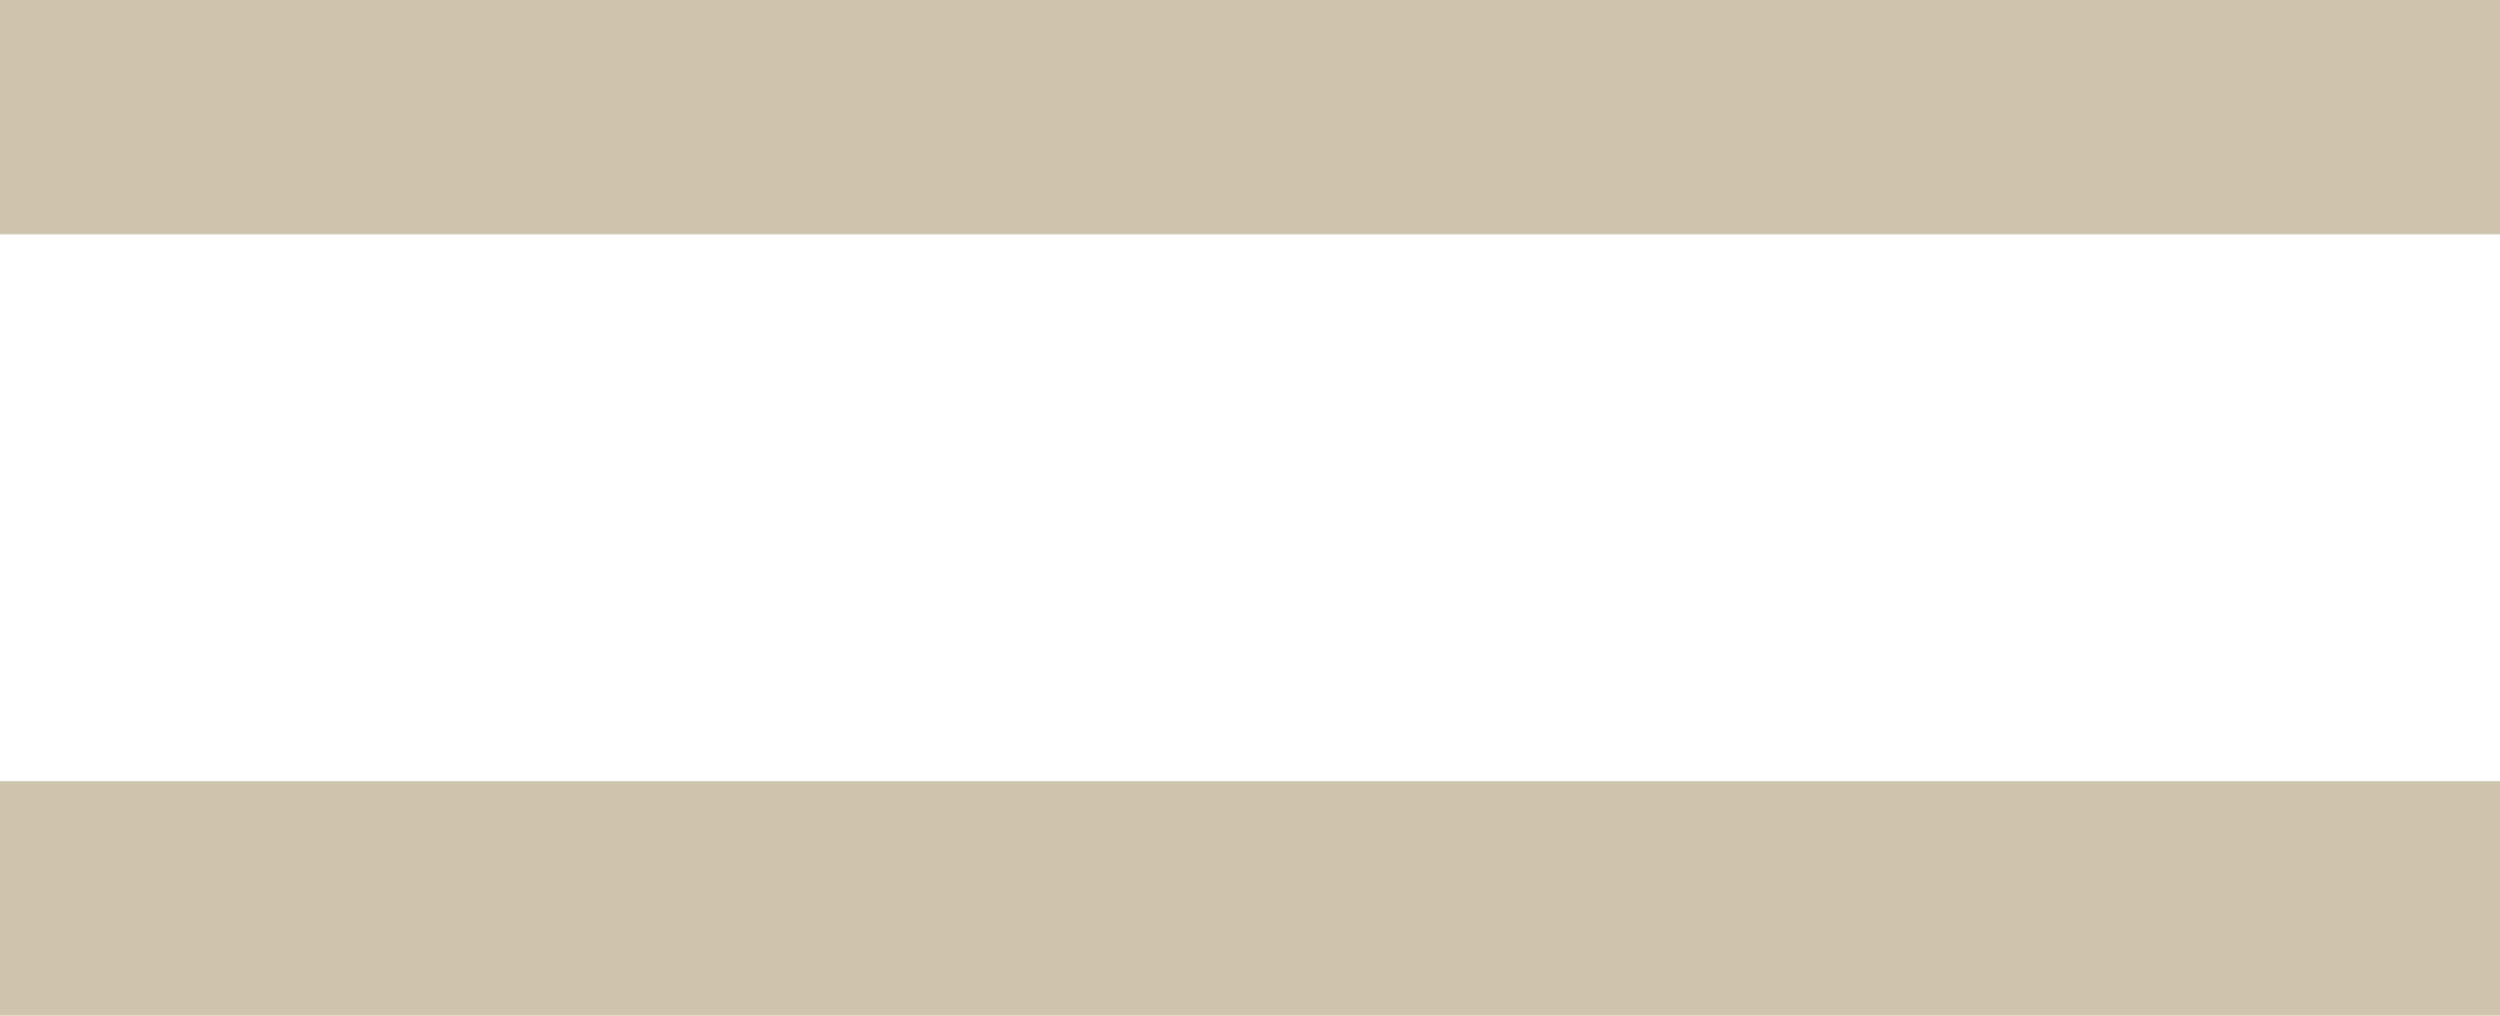
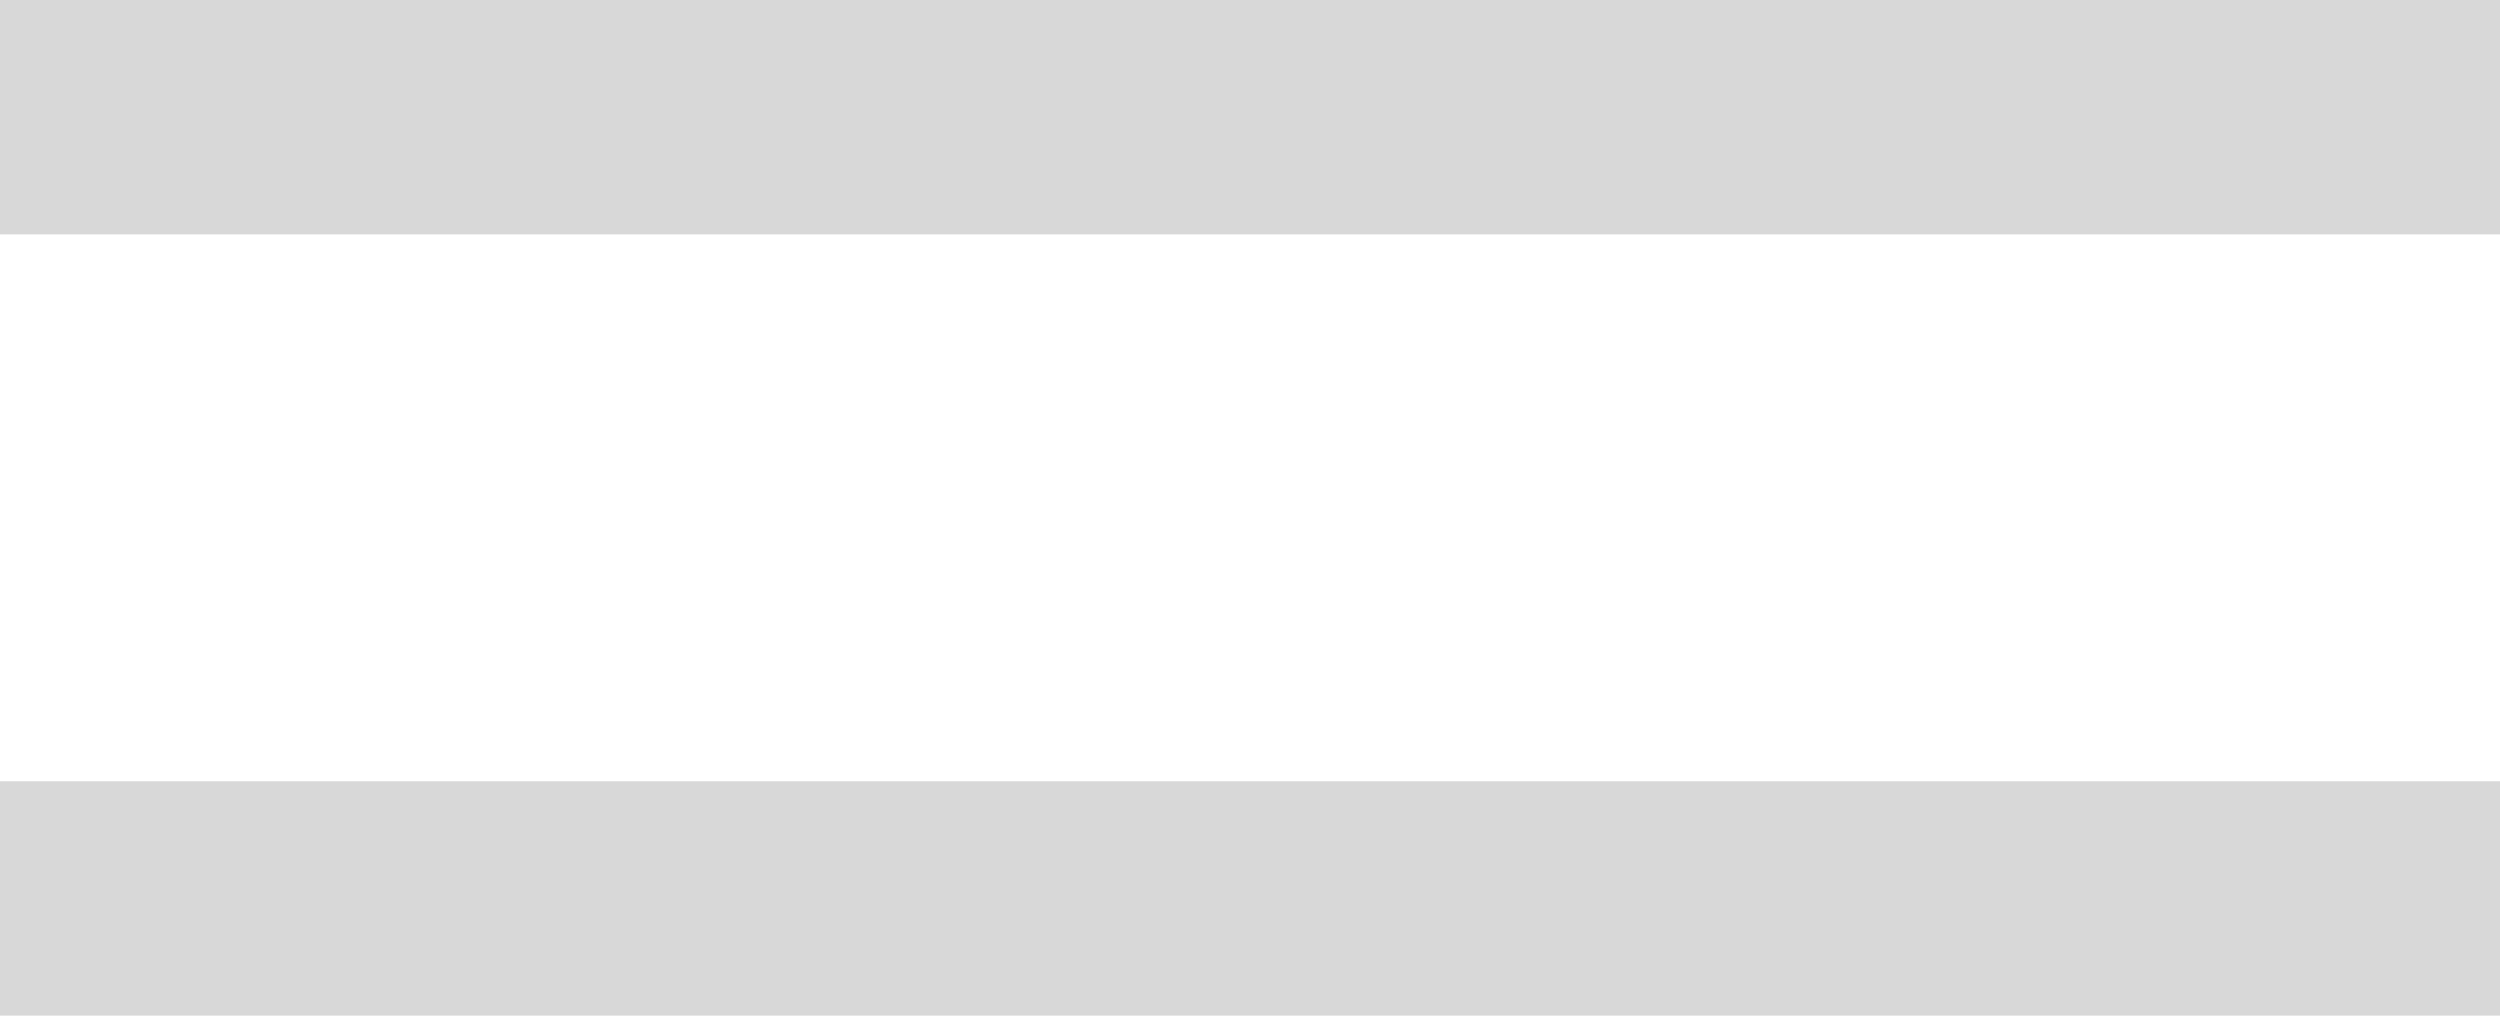
<svg xmlns="http://www.w3.org/2000/svg" width="32" height="13" viewBox="0 0 32 13">
  <g id="Group_3490" data-name="Group 3490" transform="translate(-76.5 -50.5)">
-     <path id="Line_2" data-name="Line 2" d="M32,1.5H0v-3H32Z" transform="translate(76.5 52)" fill="#cfc4ae" />
-     <path id="Line_310" data-name="Line 310" d="M32,1.5H0v-3H32Z" transform="translate(76.5 62)" fill="#cfc4ae" />
+     <line id="Line_2" data-name="Line 2" x2="32" transform="translate(76.5 52)" fill="none" stroke="#d8d8d8" stroke-width="3" />
+     <line id="Line_310" data-name="Line 310" x2="32" transform="translate(76.5 62)" fill="none" stroke="#d8d8d8" stroke-width="3" />
  </g>
</svg>
